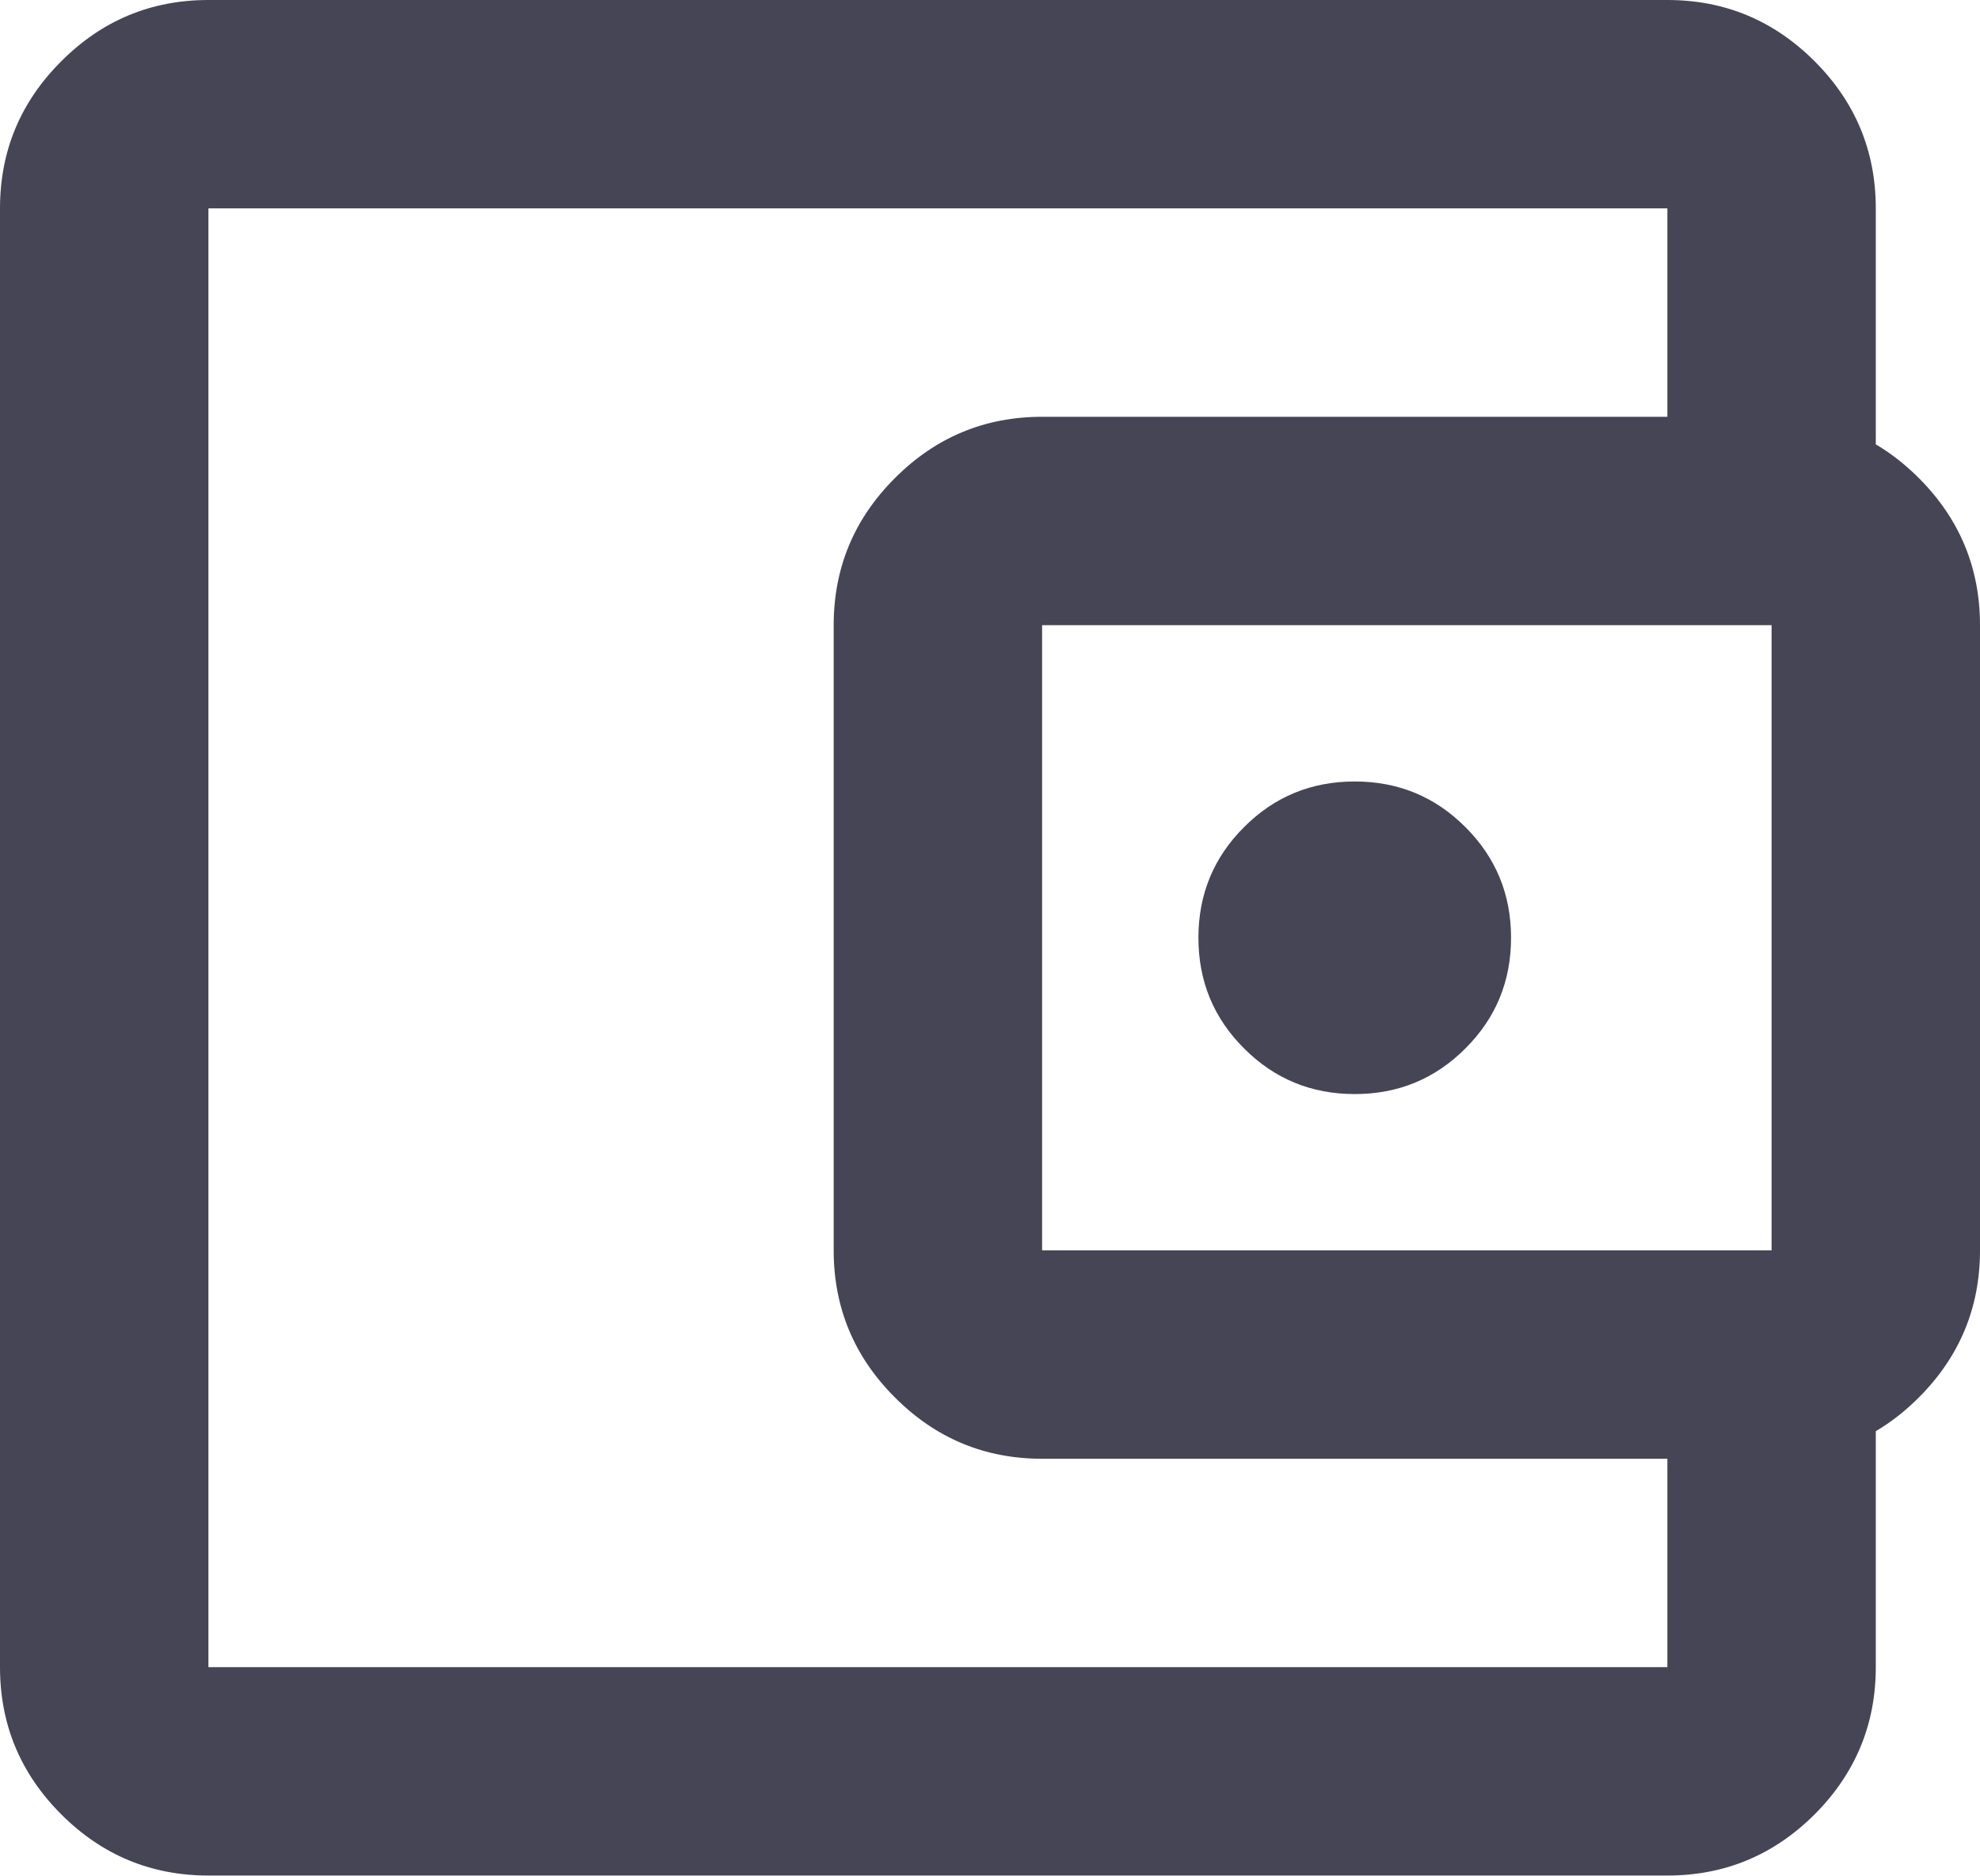
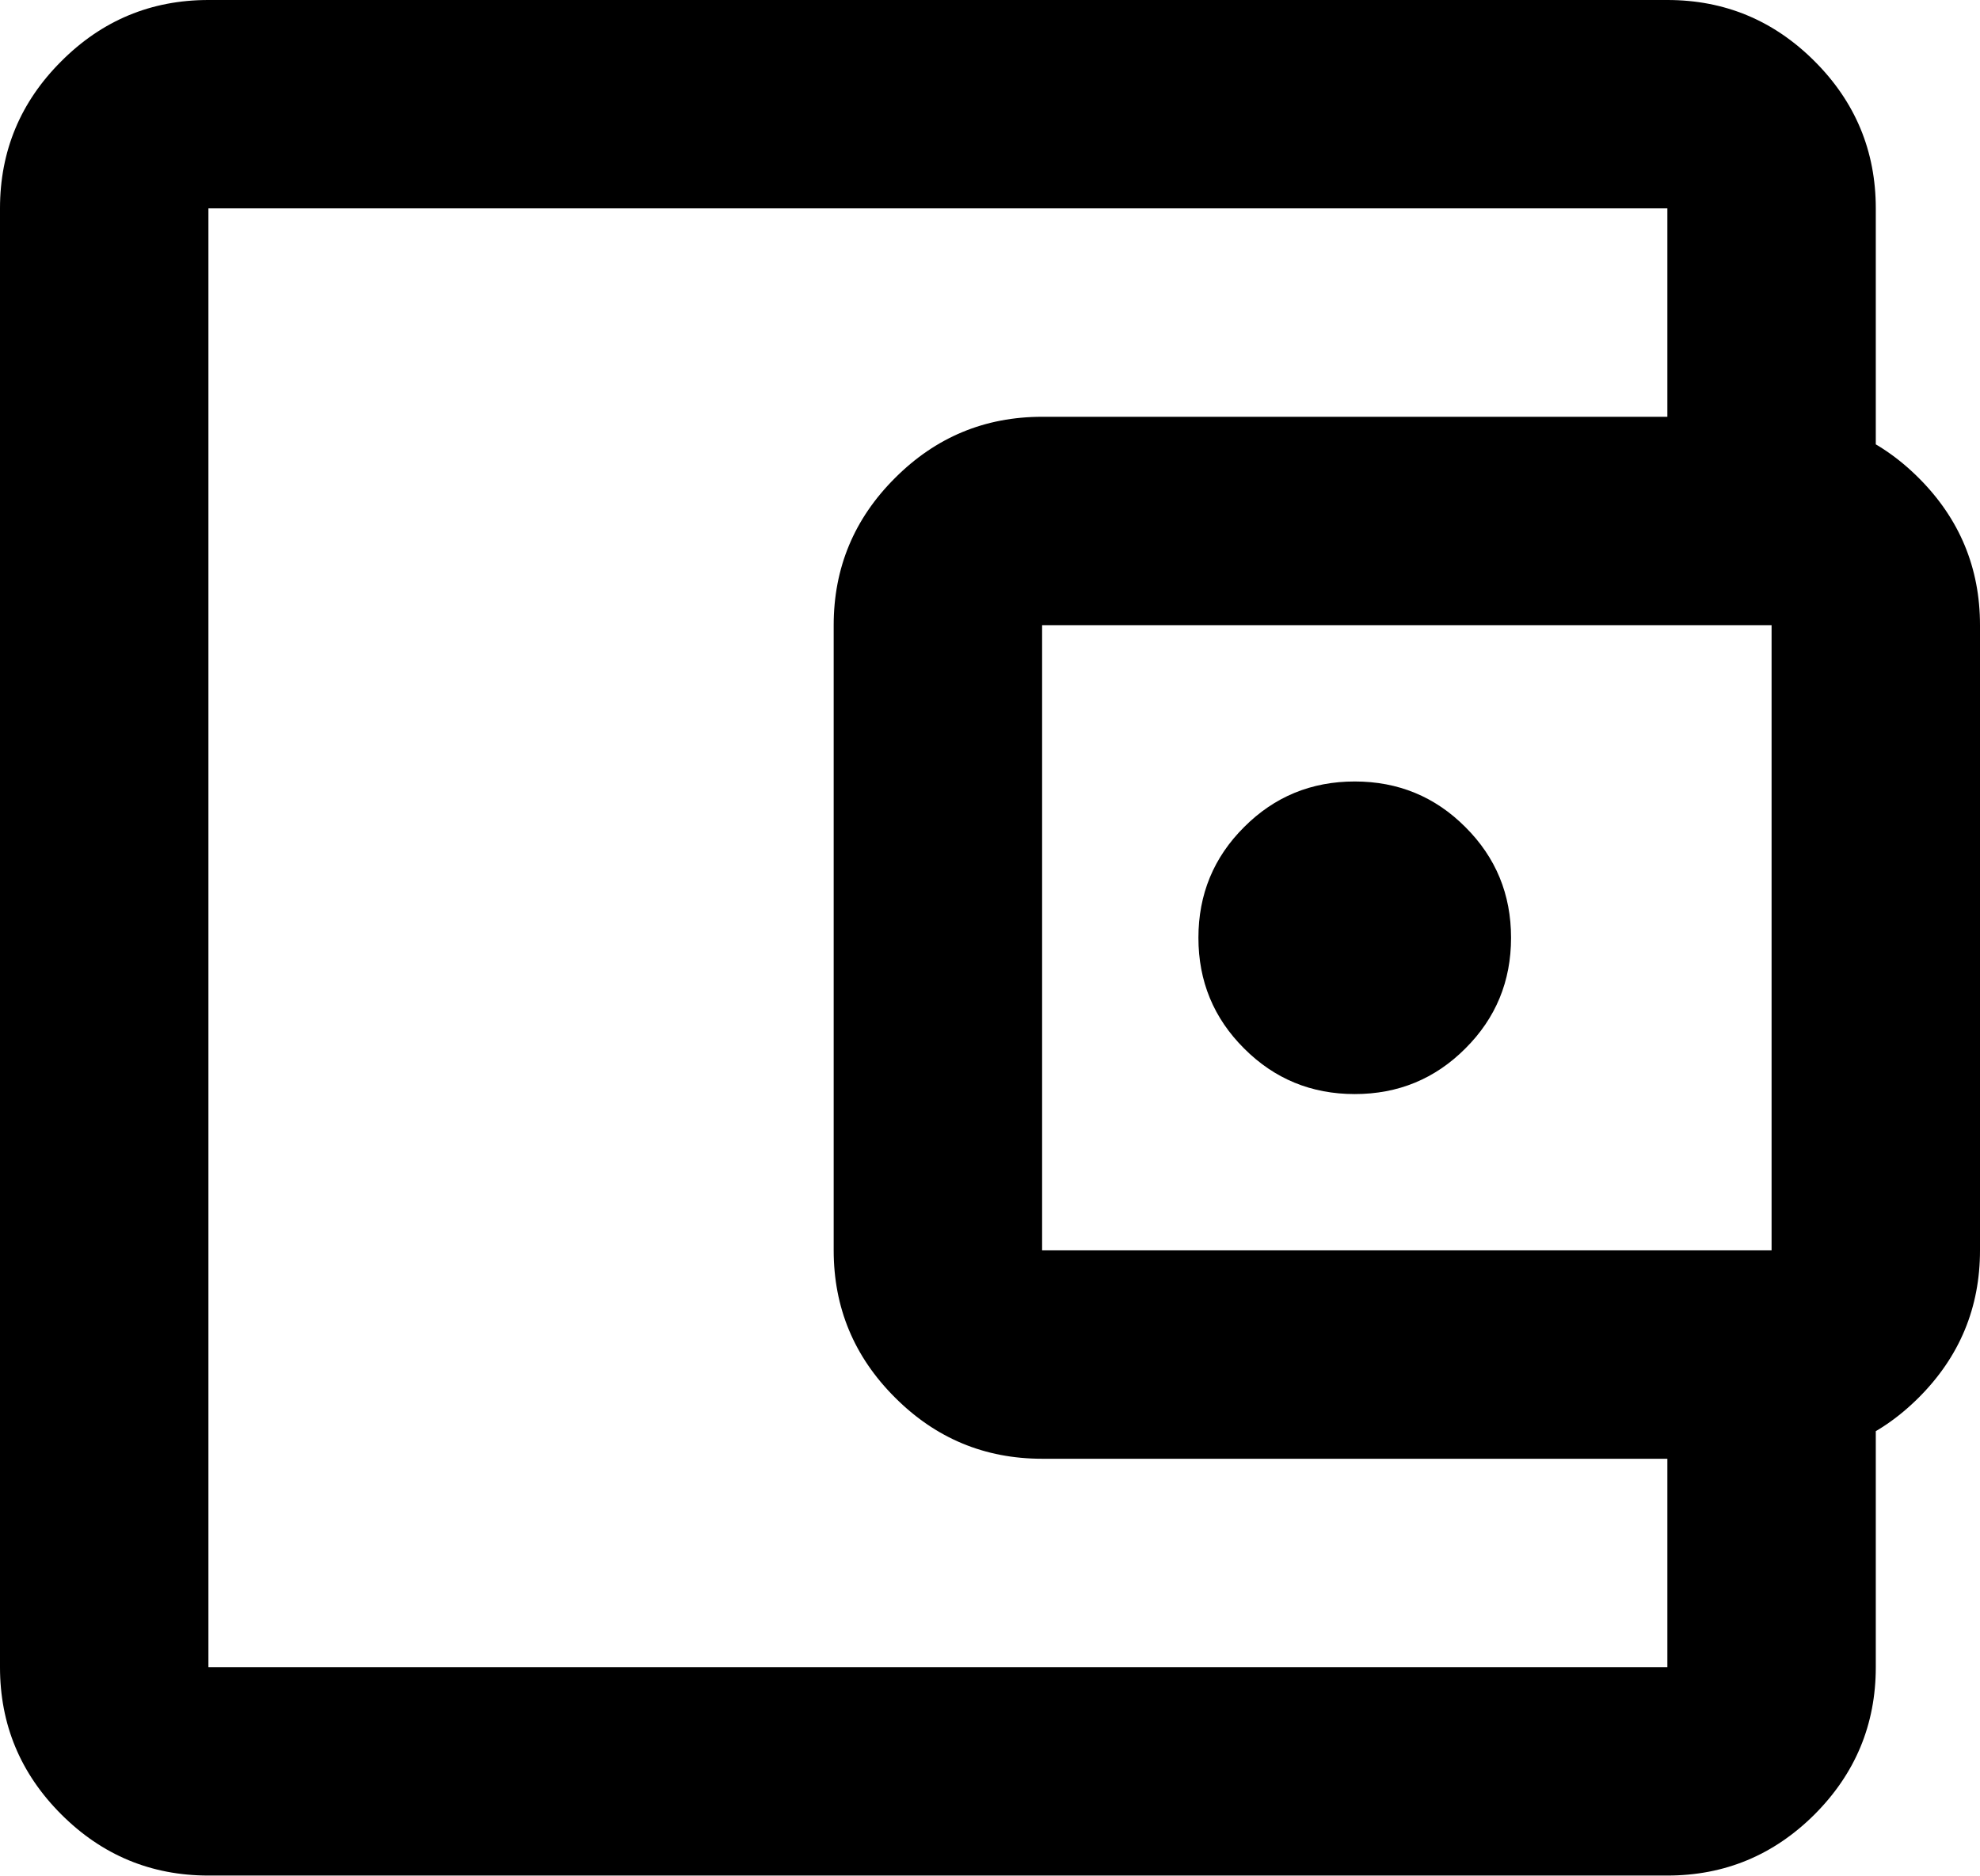
<svg xmlns="http://www.w3.org/2000/svg" width="19" height="18" viewBox="0 0 19 18" fill="none">
-   <path d="M2 16V2C2 2 2 2.371 2 3.112C2 3.854 2 4.817 2 6V12C2 13.183 2 14.146 2 14.887C2 15.629 2 16 2 16ZM2 18C1.45 18 0.979 17.804 0.588 17.413C0.196 17.021 0 16.55 0 16V2C0 1.45 0.196 0.979 0.588 0.588C0.979 0.196 1.45 0 2 0H16C16.55 0 17.021 0.196 17.413 0.588C17.804 0.979 18 1.45 18 2V4.5H16V2H2V16H16V13.5H18V16C18 16.55 17.804 17.021 17.413 17.413C17.021 17.804 16.55 18 16 18H2ZM10 14C9.45 14 8.979 13.804 8.588 13.412C8.196 13.021 8 12.55 8 12V6C8 5.45 8.196 4.979 8.588 4.588C8.979 4.196 9.45 4 10 4H17C17.55 4 18.021 4.196 18.413 4.588C18.804 4.979 19 5.45 19 6V12C19 12.55 18.804 13.021 18.413 13.412C18.021 13.804 17.55 14 17 14H10ZM17 12V6H10V12H17ZM13 10.5C13.417 10.5 13.771 10.354 14.062 10.062C14.354 9.771 14.5 9.417 14.5 9C14.5 8.583 14.354 8.229 14.062 7.938C13.771 7.646 13.417 7.5 13 7.5C12.583 7.5 12.229 7.646 11.938 7.938C11.646 8.229 11.5 8.583 11.5 9C11.5 9.417 11.646 9.771 11.938 10.062C12.229 10.354 12.583 10.5 13 10.5Z" fill="#464555" />
+   <path d="M2 16V2C2 2 2 2.371 2 3.112C2 3.854 2 4.817 2 6V12C2 13.183 2 14.146 2 14.887C2 15.629 2 16 2 16ZM2 18C1.45 18 0.979 17.804 0.588 17.413C0.196 17.021 0 16.55 0 16V2C0 1.45 0.196 0.979 0.588 0.588C0.979 0.196 1.45 0 2 0H16C16.55 0 17.021 0.196 17.413 0.588C17.804 0.979 18 1.45 18 2V4.5H16V2H2V16H16V13.5H18V16C18 16.55 17.804 17.021 17.413 17.413C17.021 17.804 16.55 18 16 18H2ZM10 14C9.45 14 8.979 13.804 8.588 13.412C8.196 13.021 8 12.55 8 12V6C8 5.45 8.196 4.979 8.588 4.588C8.979 4.196 9.45 4 10 4H17C17.55 4 18.021 4.196 18.413 4.588C18.804 4.979 19 5.45 19 6V12C19 12.55 18.804 13.021 18.413 13.412C18.021 13.804 17.55 14 17 14H10ZM17 12V6H10V12H17ZM13 10.5C13.417 10.5 13.771 10.354 14.062 10.062C14.354 9.771 14.5 9.417 14.5 9C14.5 8.583 14.354 8.229 14.062 7.938C13.771 7.646 13.417 7.5 13 7.5C12.583 7.5 12.229 7.646 11.938 7.938C11.646 8.229 11.5 8.583 11.5 9C11.5 9.417 11.646 9.771 11.938 10.062C12.229 10.354 12.583 10.5 13 10.5Z" fill="currentColor" />
</svg>
